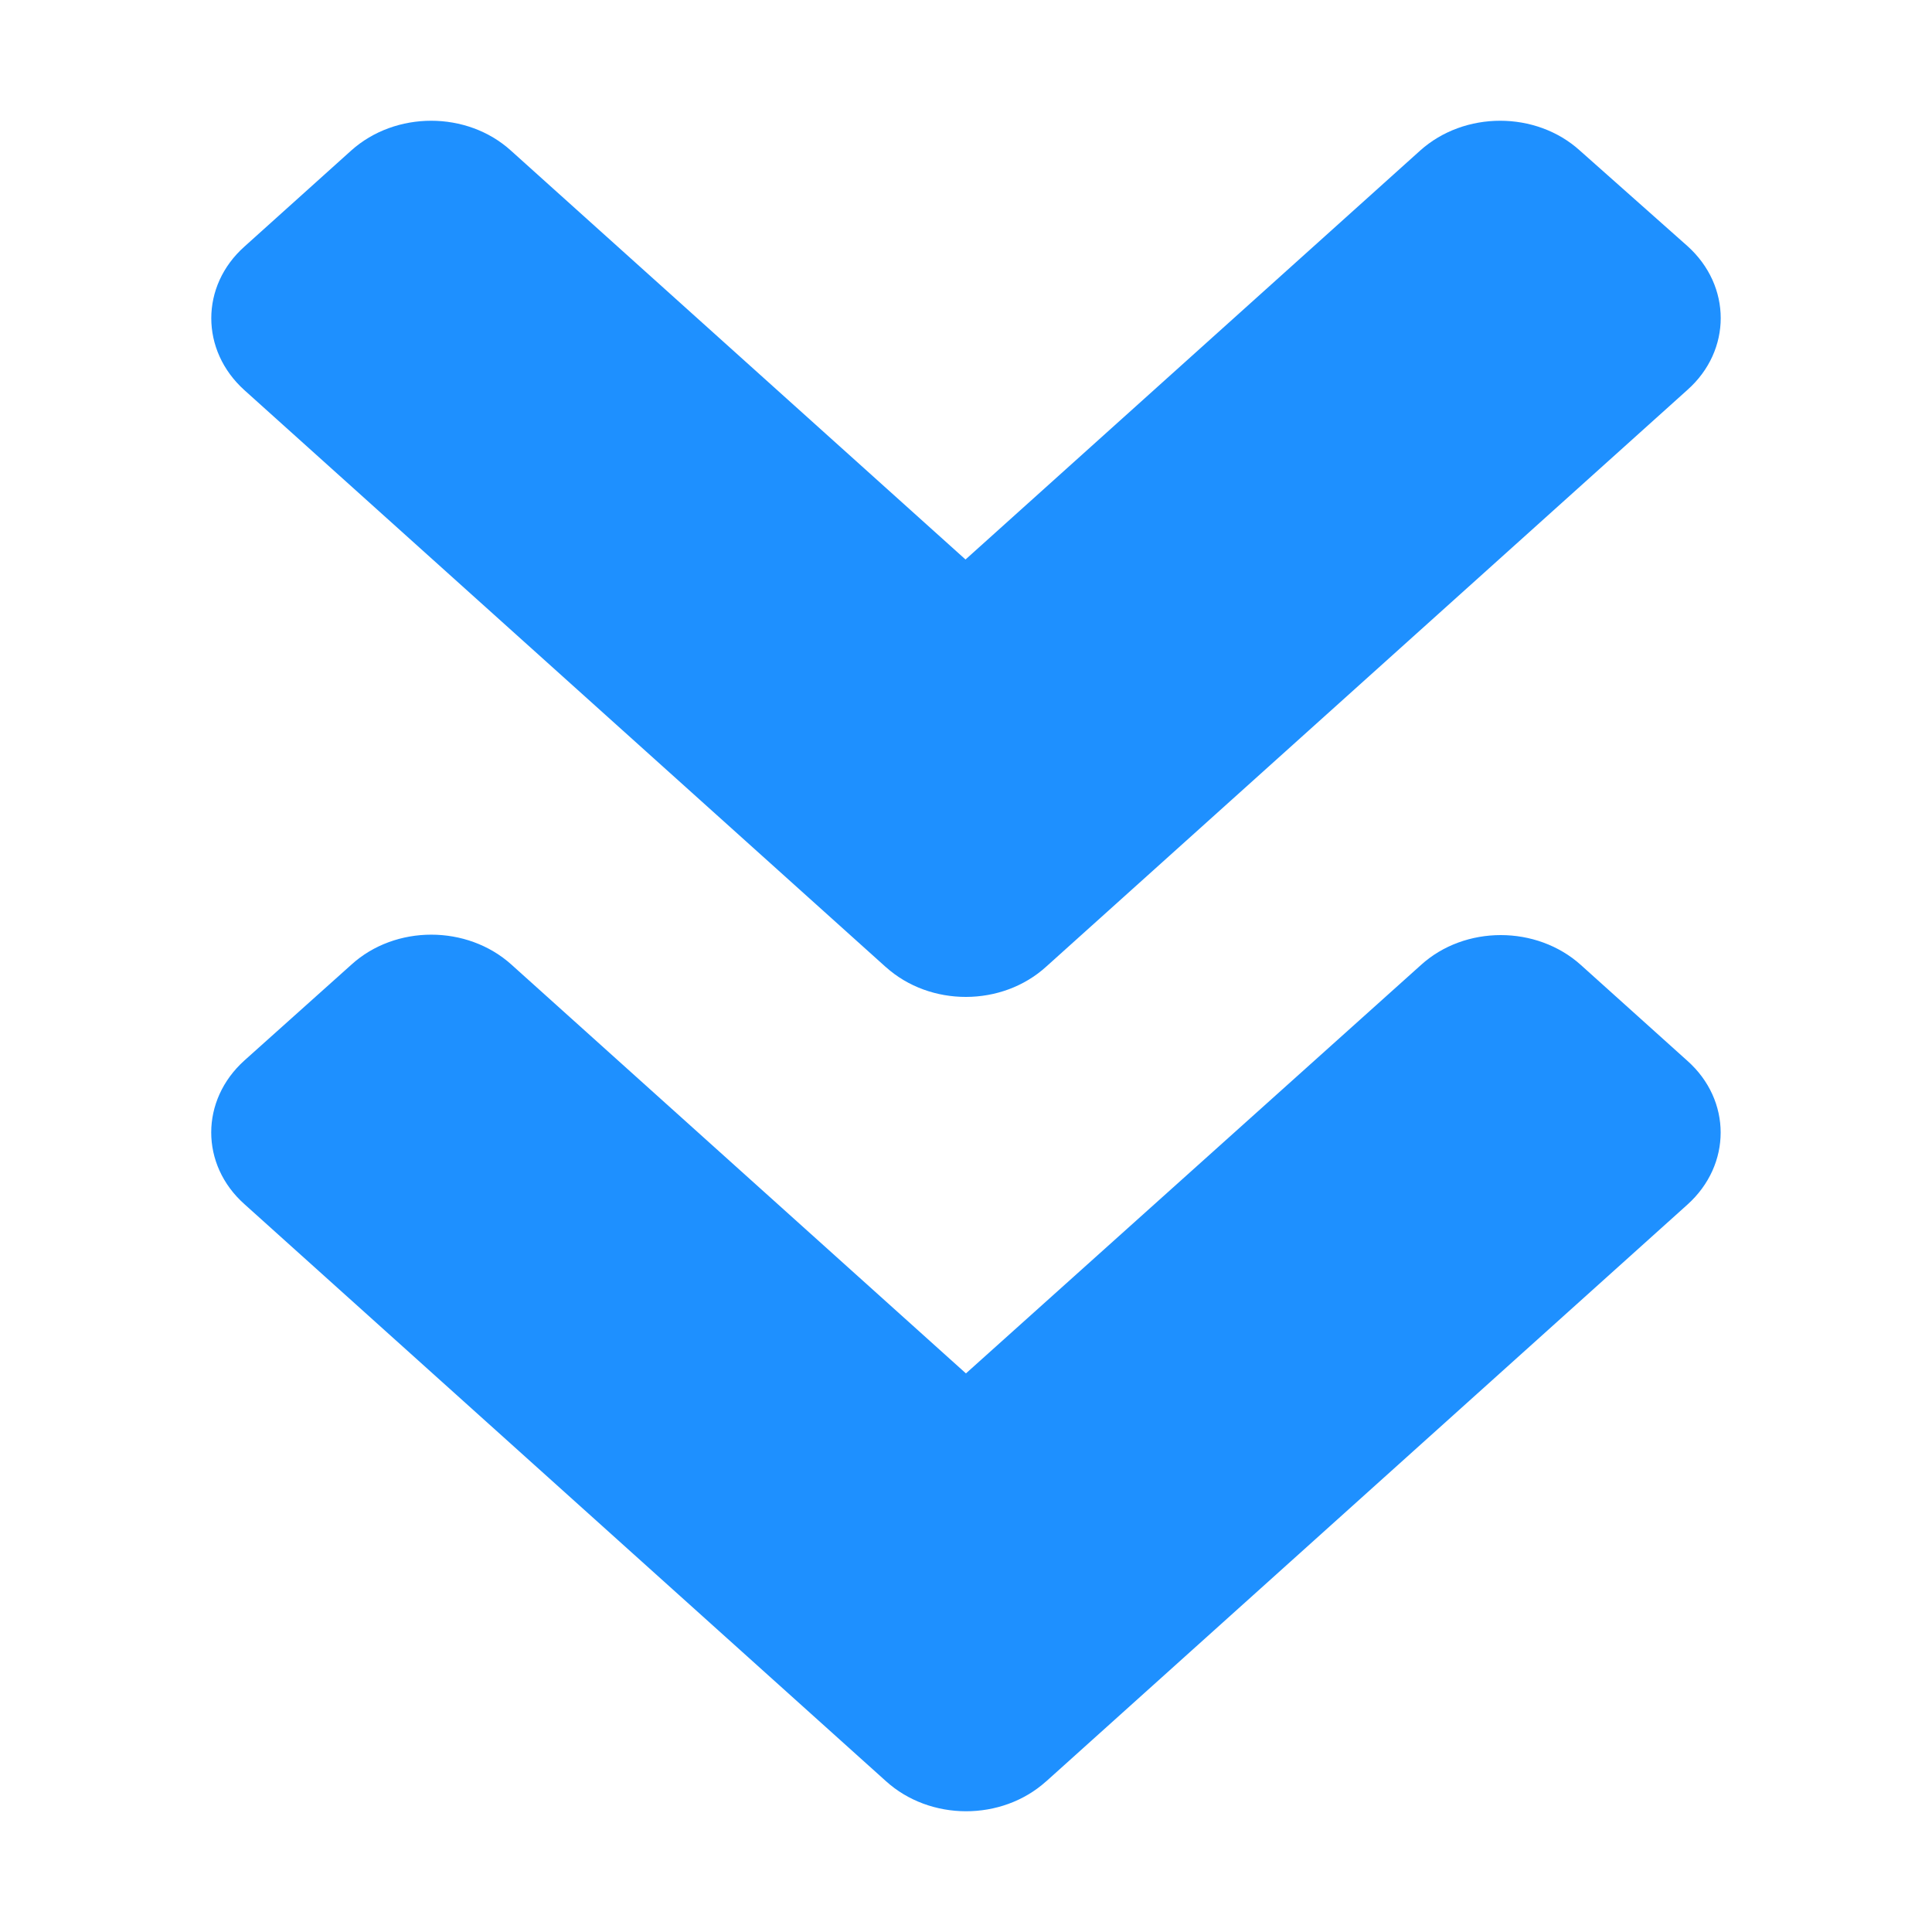
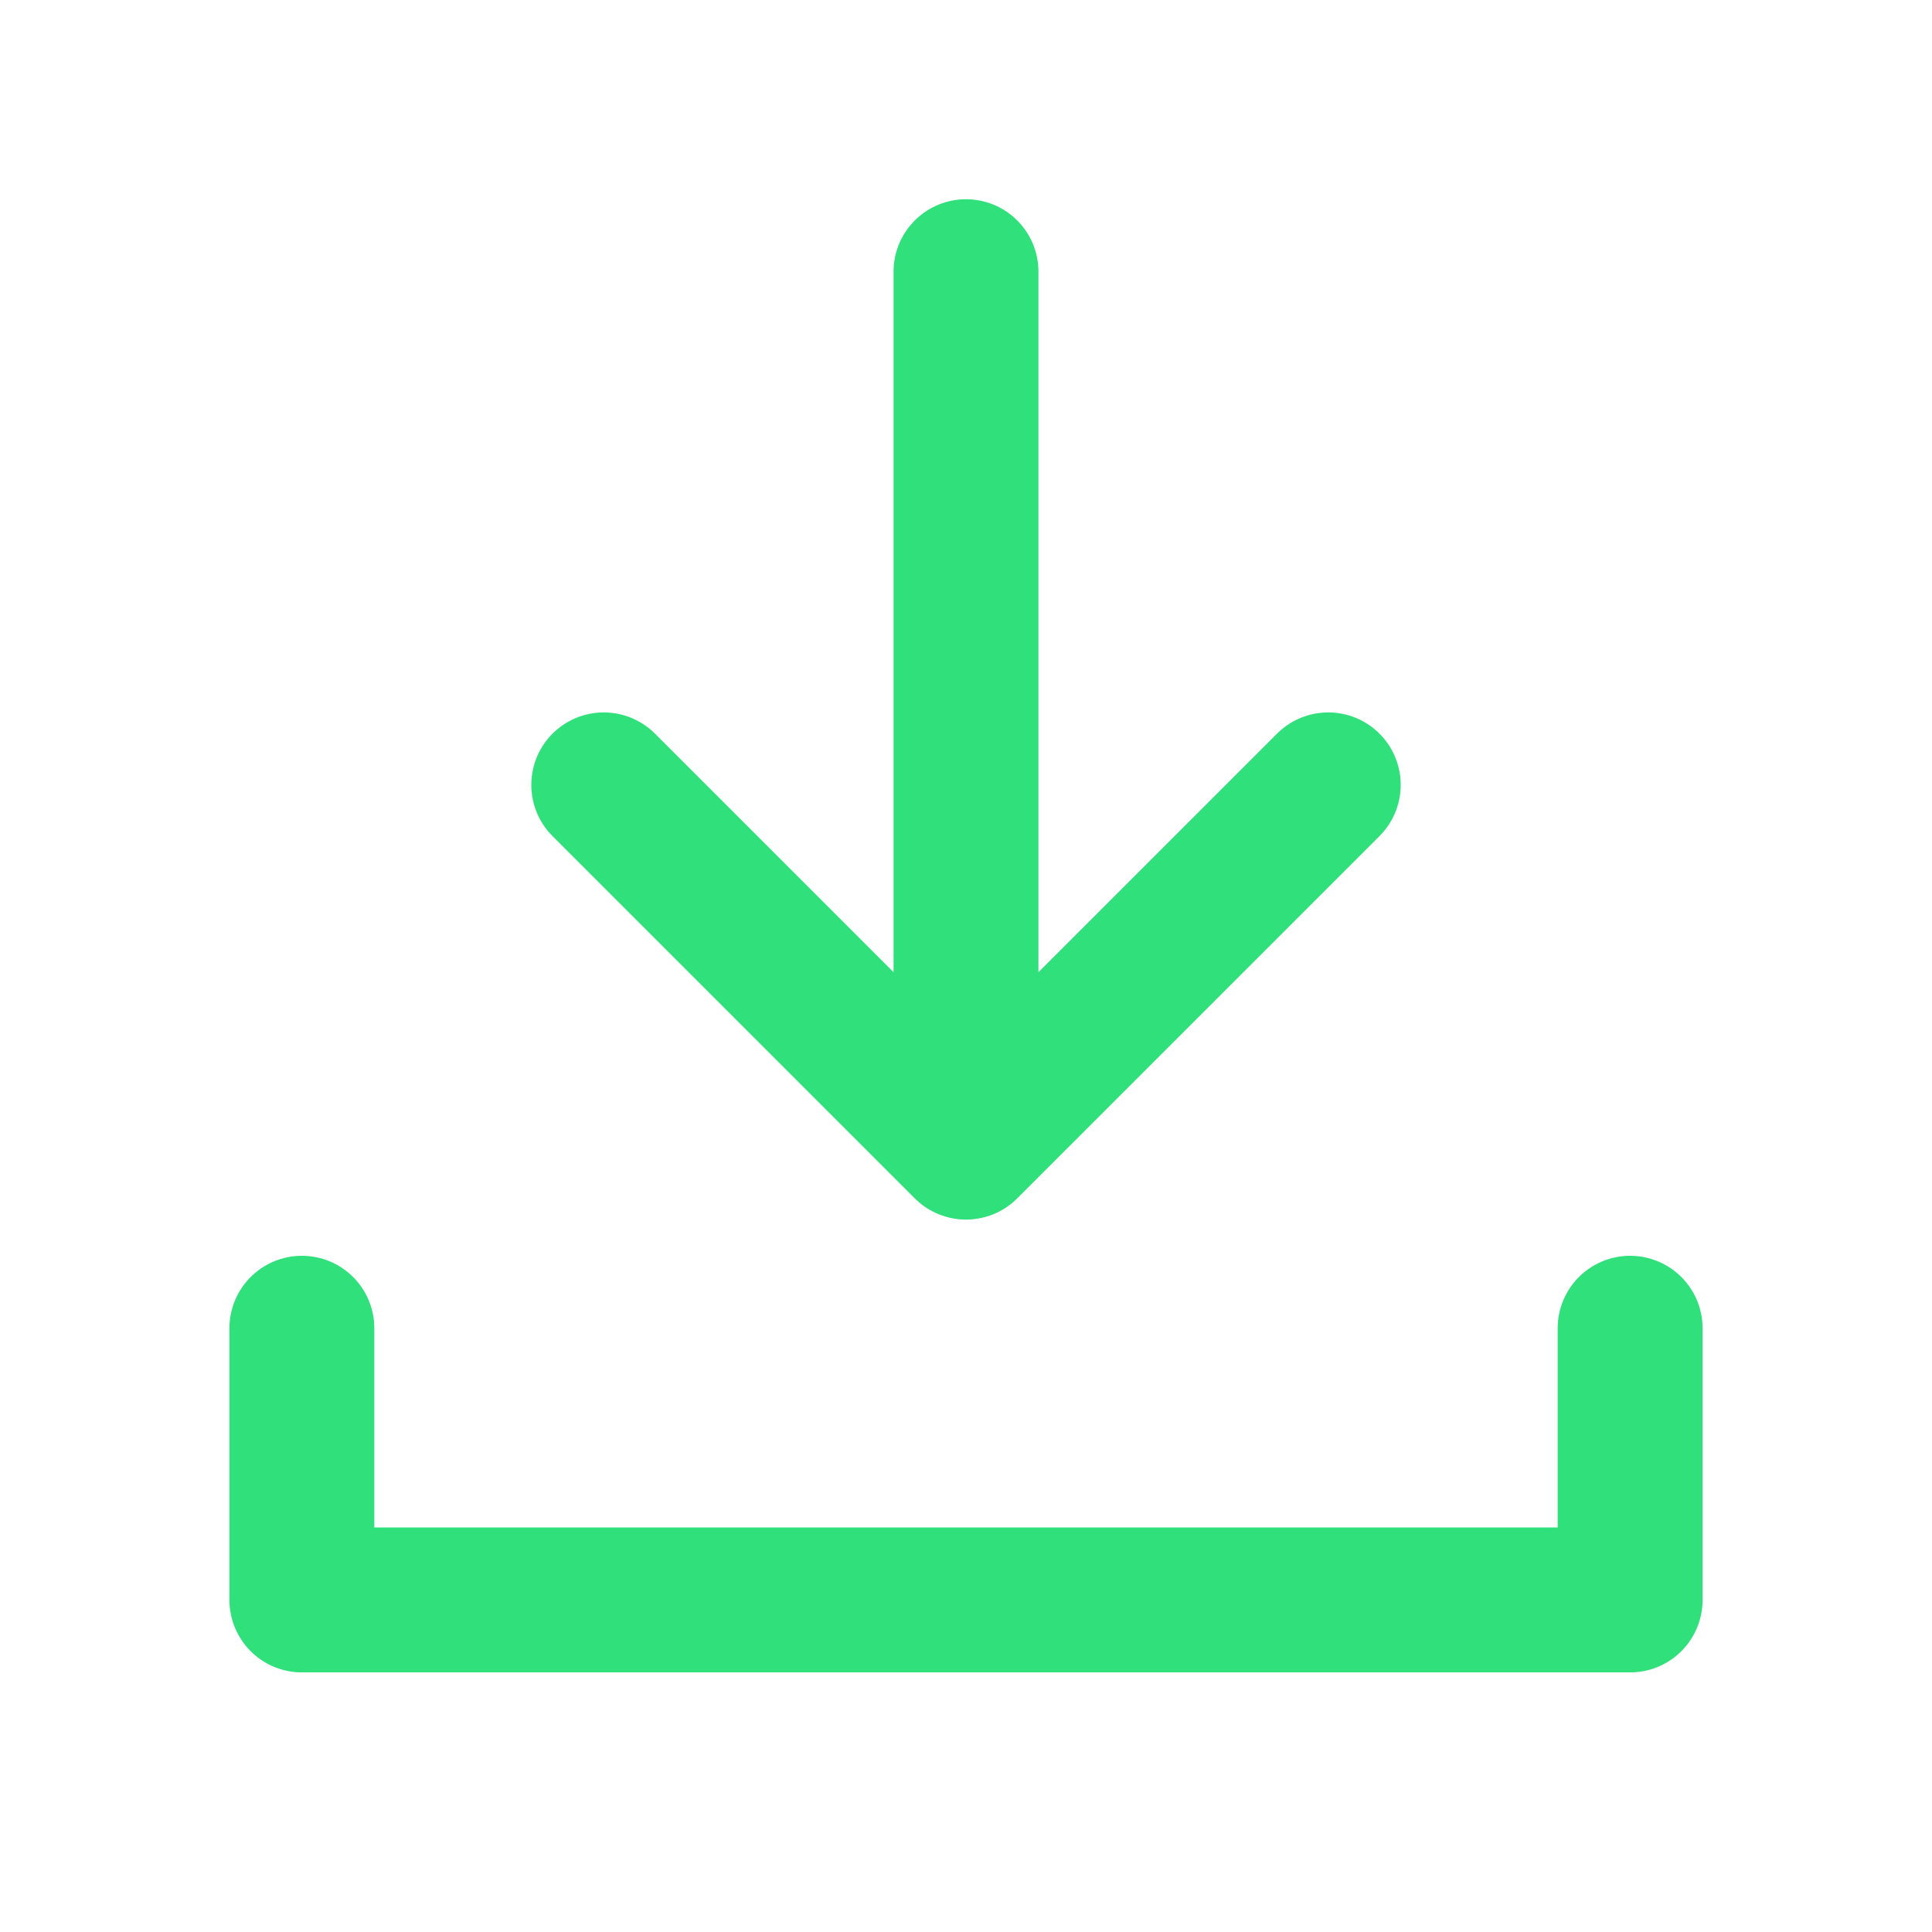
- <svg xmlns="http://www.w3.org/2000/svg" height="32" viewBox="0 0 32 32" width="32">
-   <path d="m14.672 16.018-10.622-9.554c-.734-.66-.734-1.728 0-2.381l1.765-1.588c.734-.66 1.921-.66 2.648 0l7.529 6.772 7.529-6.772c.734-.66 1.921-.66 2.648 0l1.781 1.581c.734.66.734 1.728 0 2.381l-10.622 9.554c-.734.667-1.921.667-2.655.007zm2.655 13.488 10.622-9.554c.734-.66.734-1.728 0-2.381l-1.765-1.588c-.734-.66-1.921-.66-2.648 0l-7.537 6.765-7.529-6.772c-.734-.66-1.921-.66-2.648 0l-1.773 1.588c-.734.66-.734 1.728 0 2.381l10.622 9.554c.734.667 1.921.667 2.655.007z" fill="#1e90ff" stroke-width=".074" />
+ <svg xmlns="http://www.w3.org/2000/svg" width="32" height="32" viewBox="0 0 32 32">
+   <g fill="none" stroke-width="2.4" stroke-linecap="round" stroke-linejoin="round">
+     <path d="M16 4.5V19M10 13L16 19L22 13" stroke="#2fe07b" />
+     <path d="M5 22v4.5h22V22" stroke="#2fe07b" />
+   </g>
</svg>
